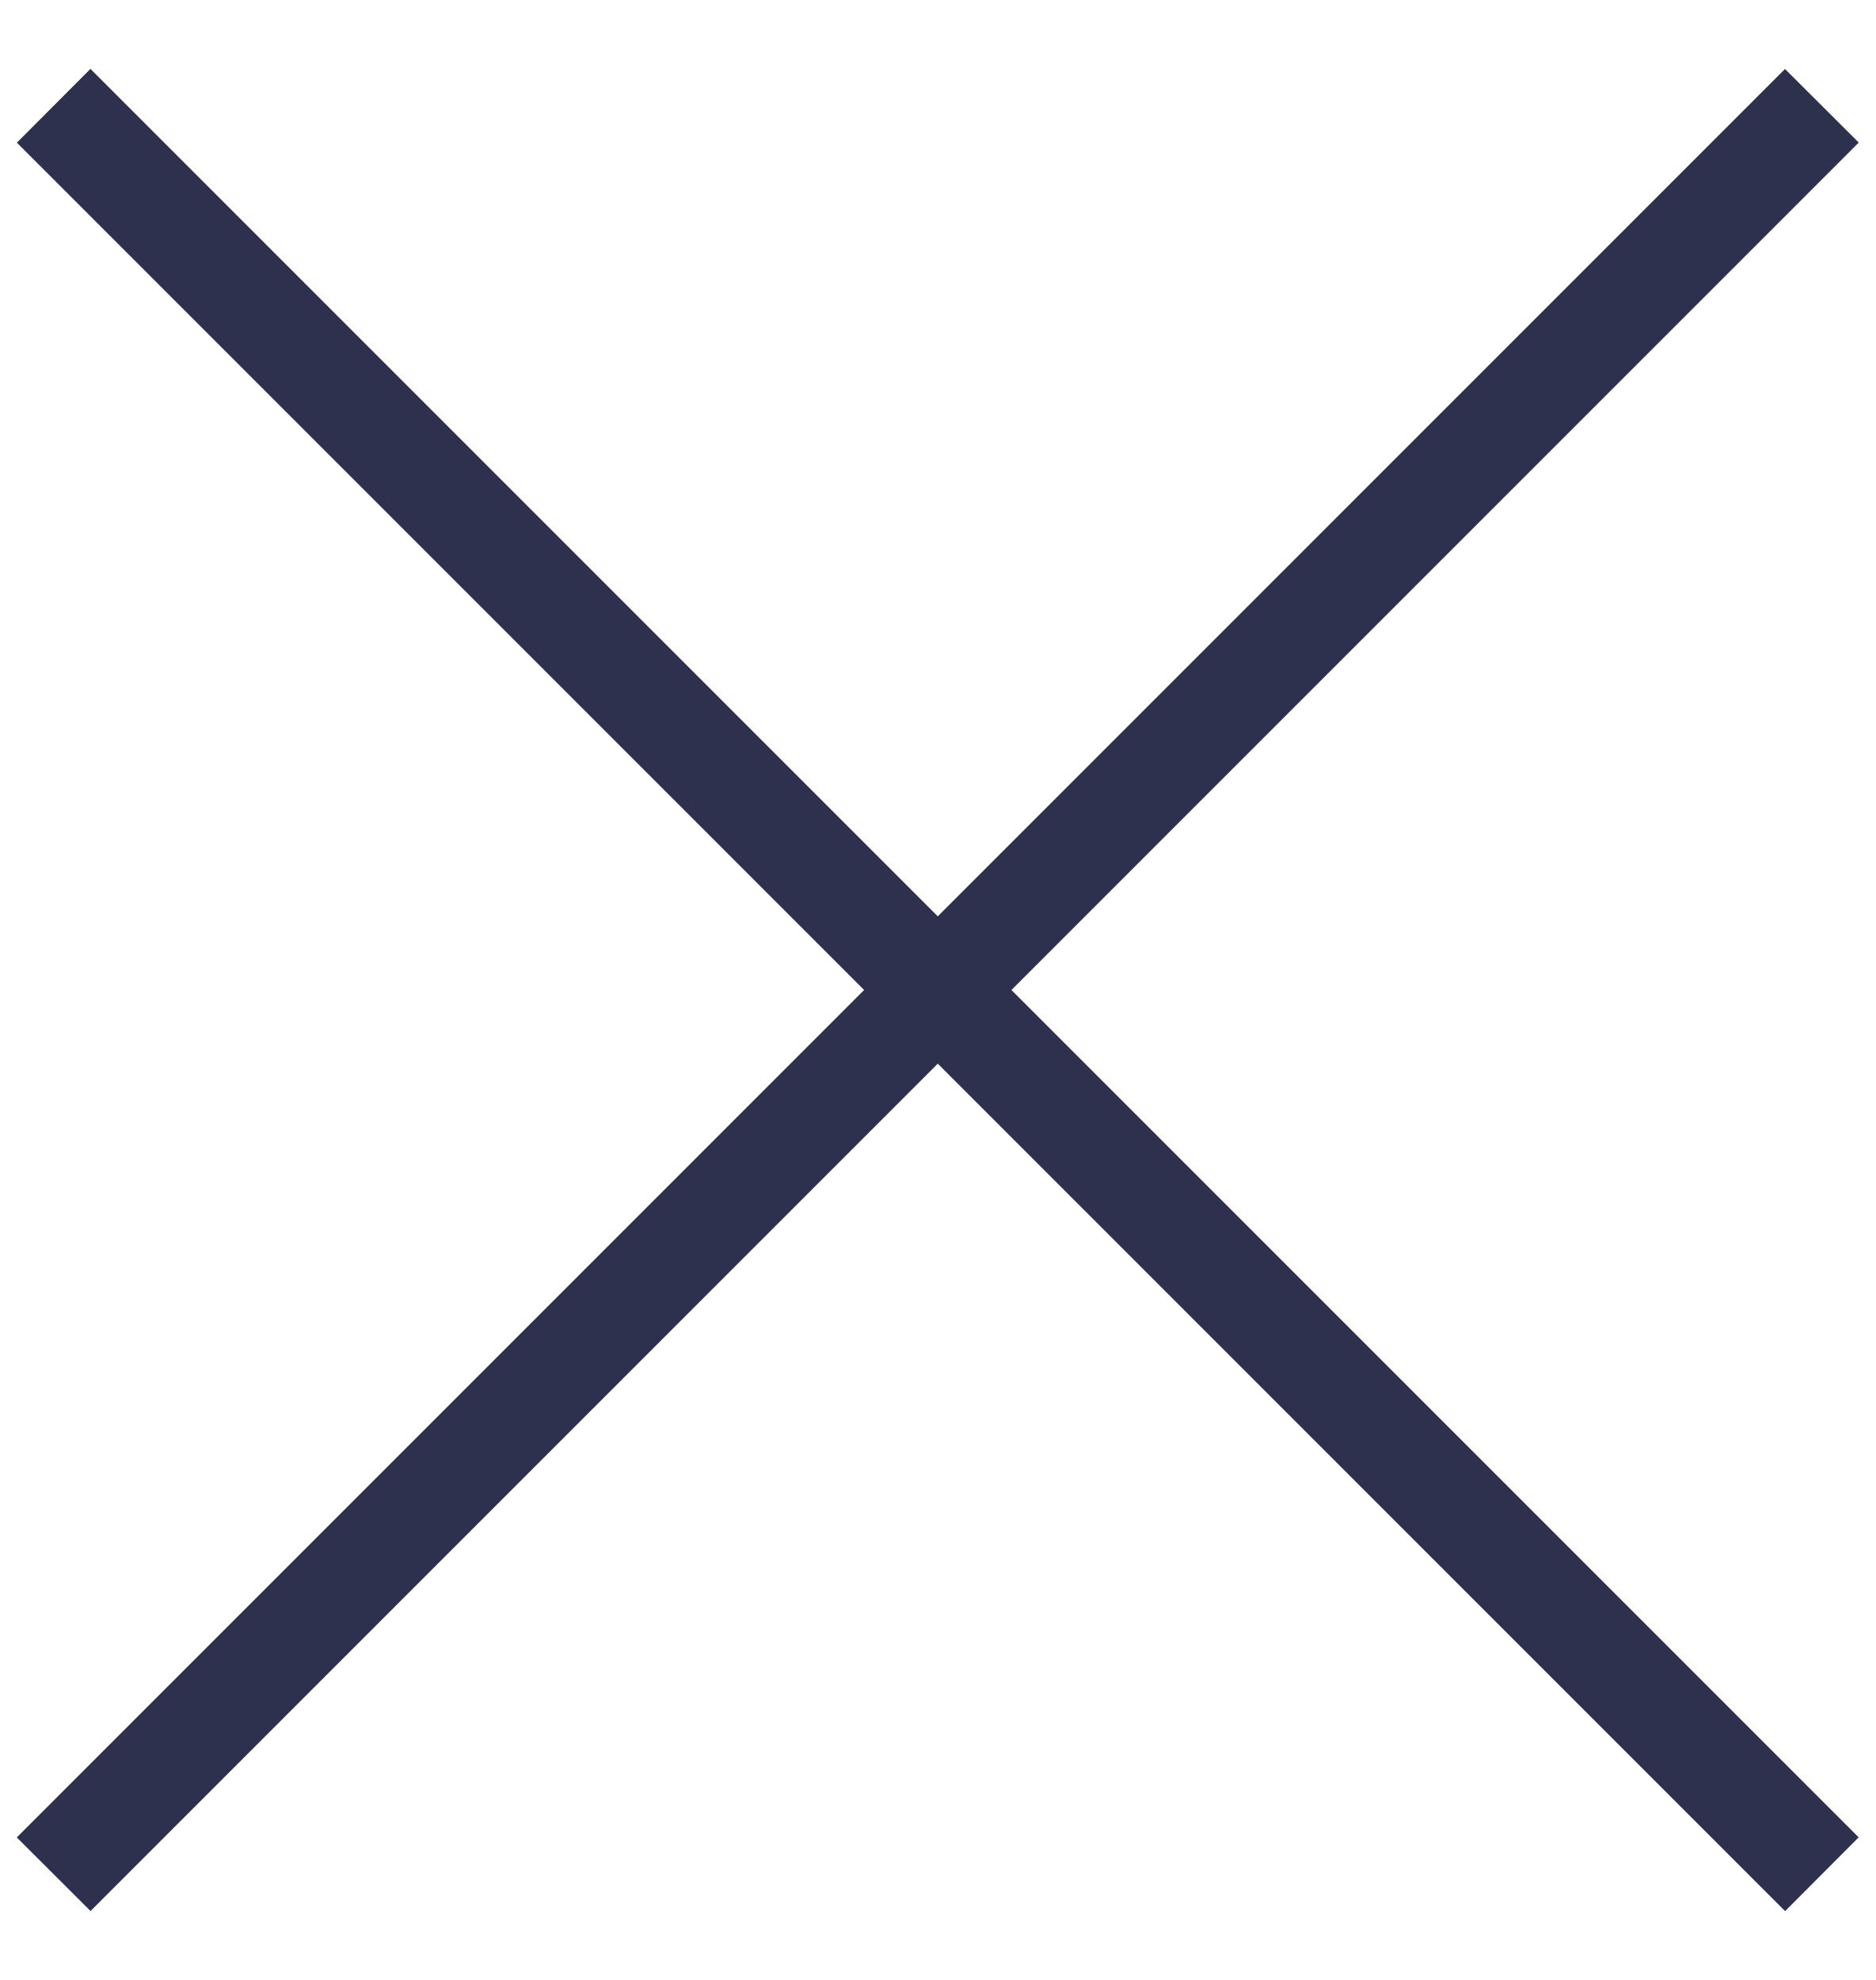
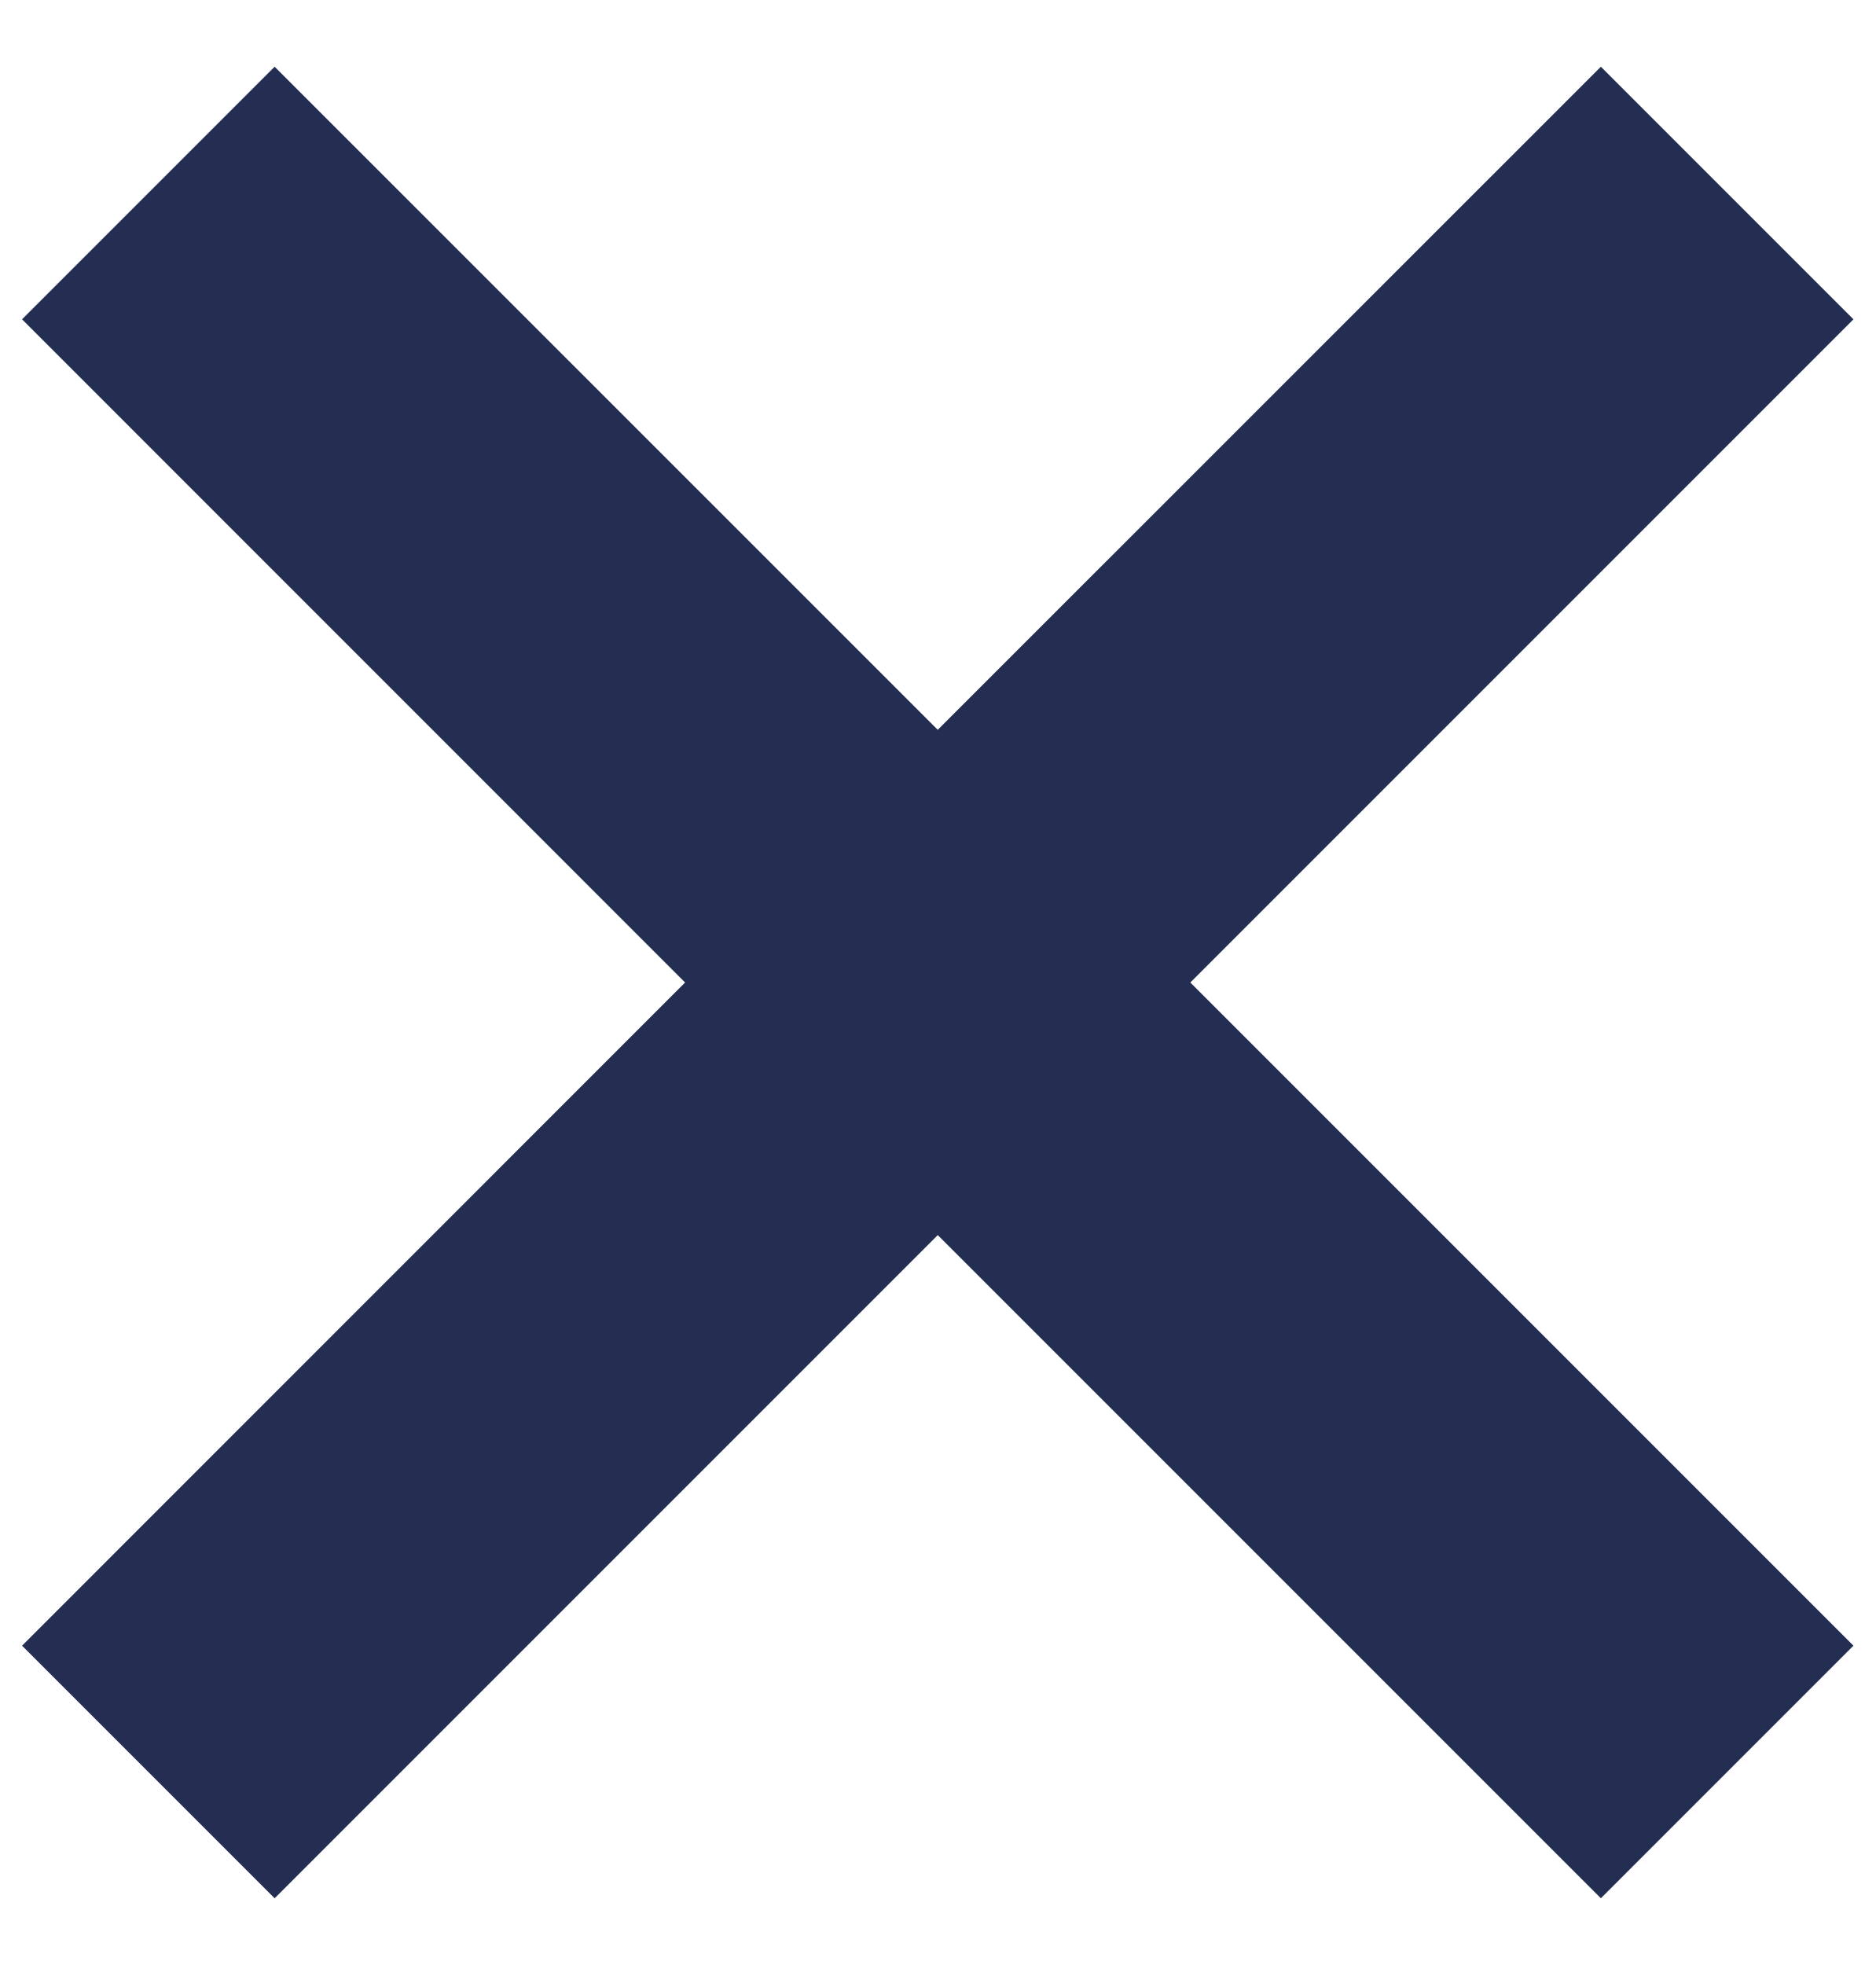
- <svg xmlns="http://www.w3.org/2000/svg" width="18" height="19">
-   <g fill="#2D314D" fill-rule="evenodd">
-     <path d="M.868.661l16.97 16.97-.706.708L.162 1.369z" />
-     <path d="M.161 17.632L17.131.662l.708.706-16.97 16.97z" />
-   </g>
+ <svg xmlns="http://www.w3.org/2000/svg" width="21" height="22">
+   <path fill="#242D52" fill-rule="evenodd" d="M17.925.747l2.828 2.828L13.328 11l7.425 7.425-2.828 2.828-7.425-7.425-7.425 7.425-2.828-2.828L7.671 11 .247 3.575 3.075.747 10.5 8.171 17.925.747z" />
</svg>
